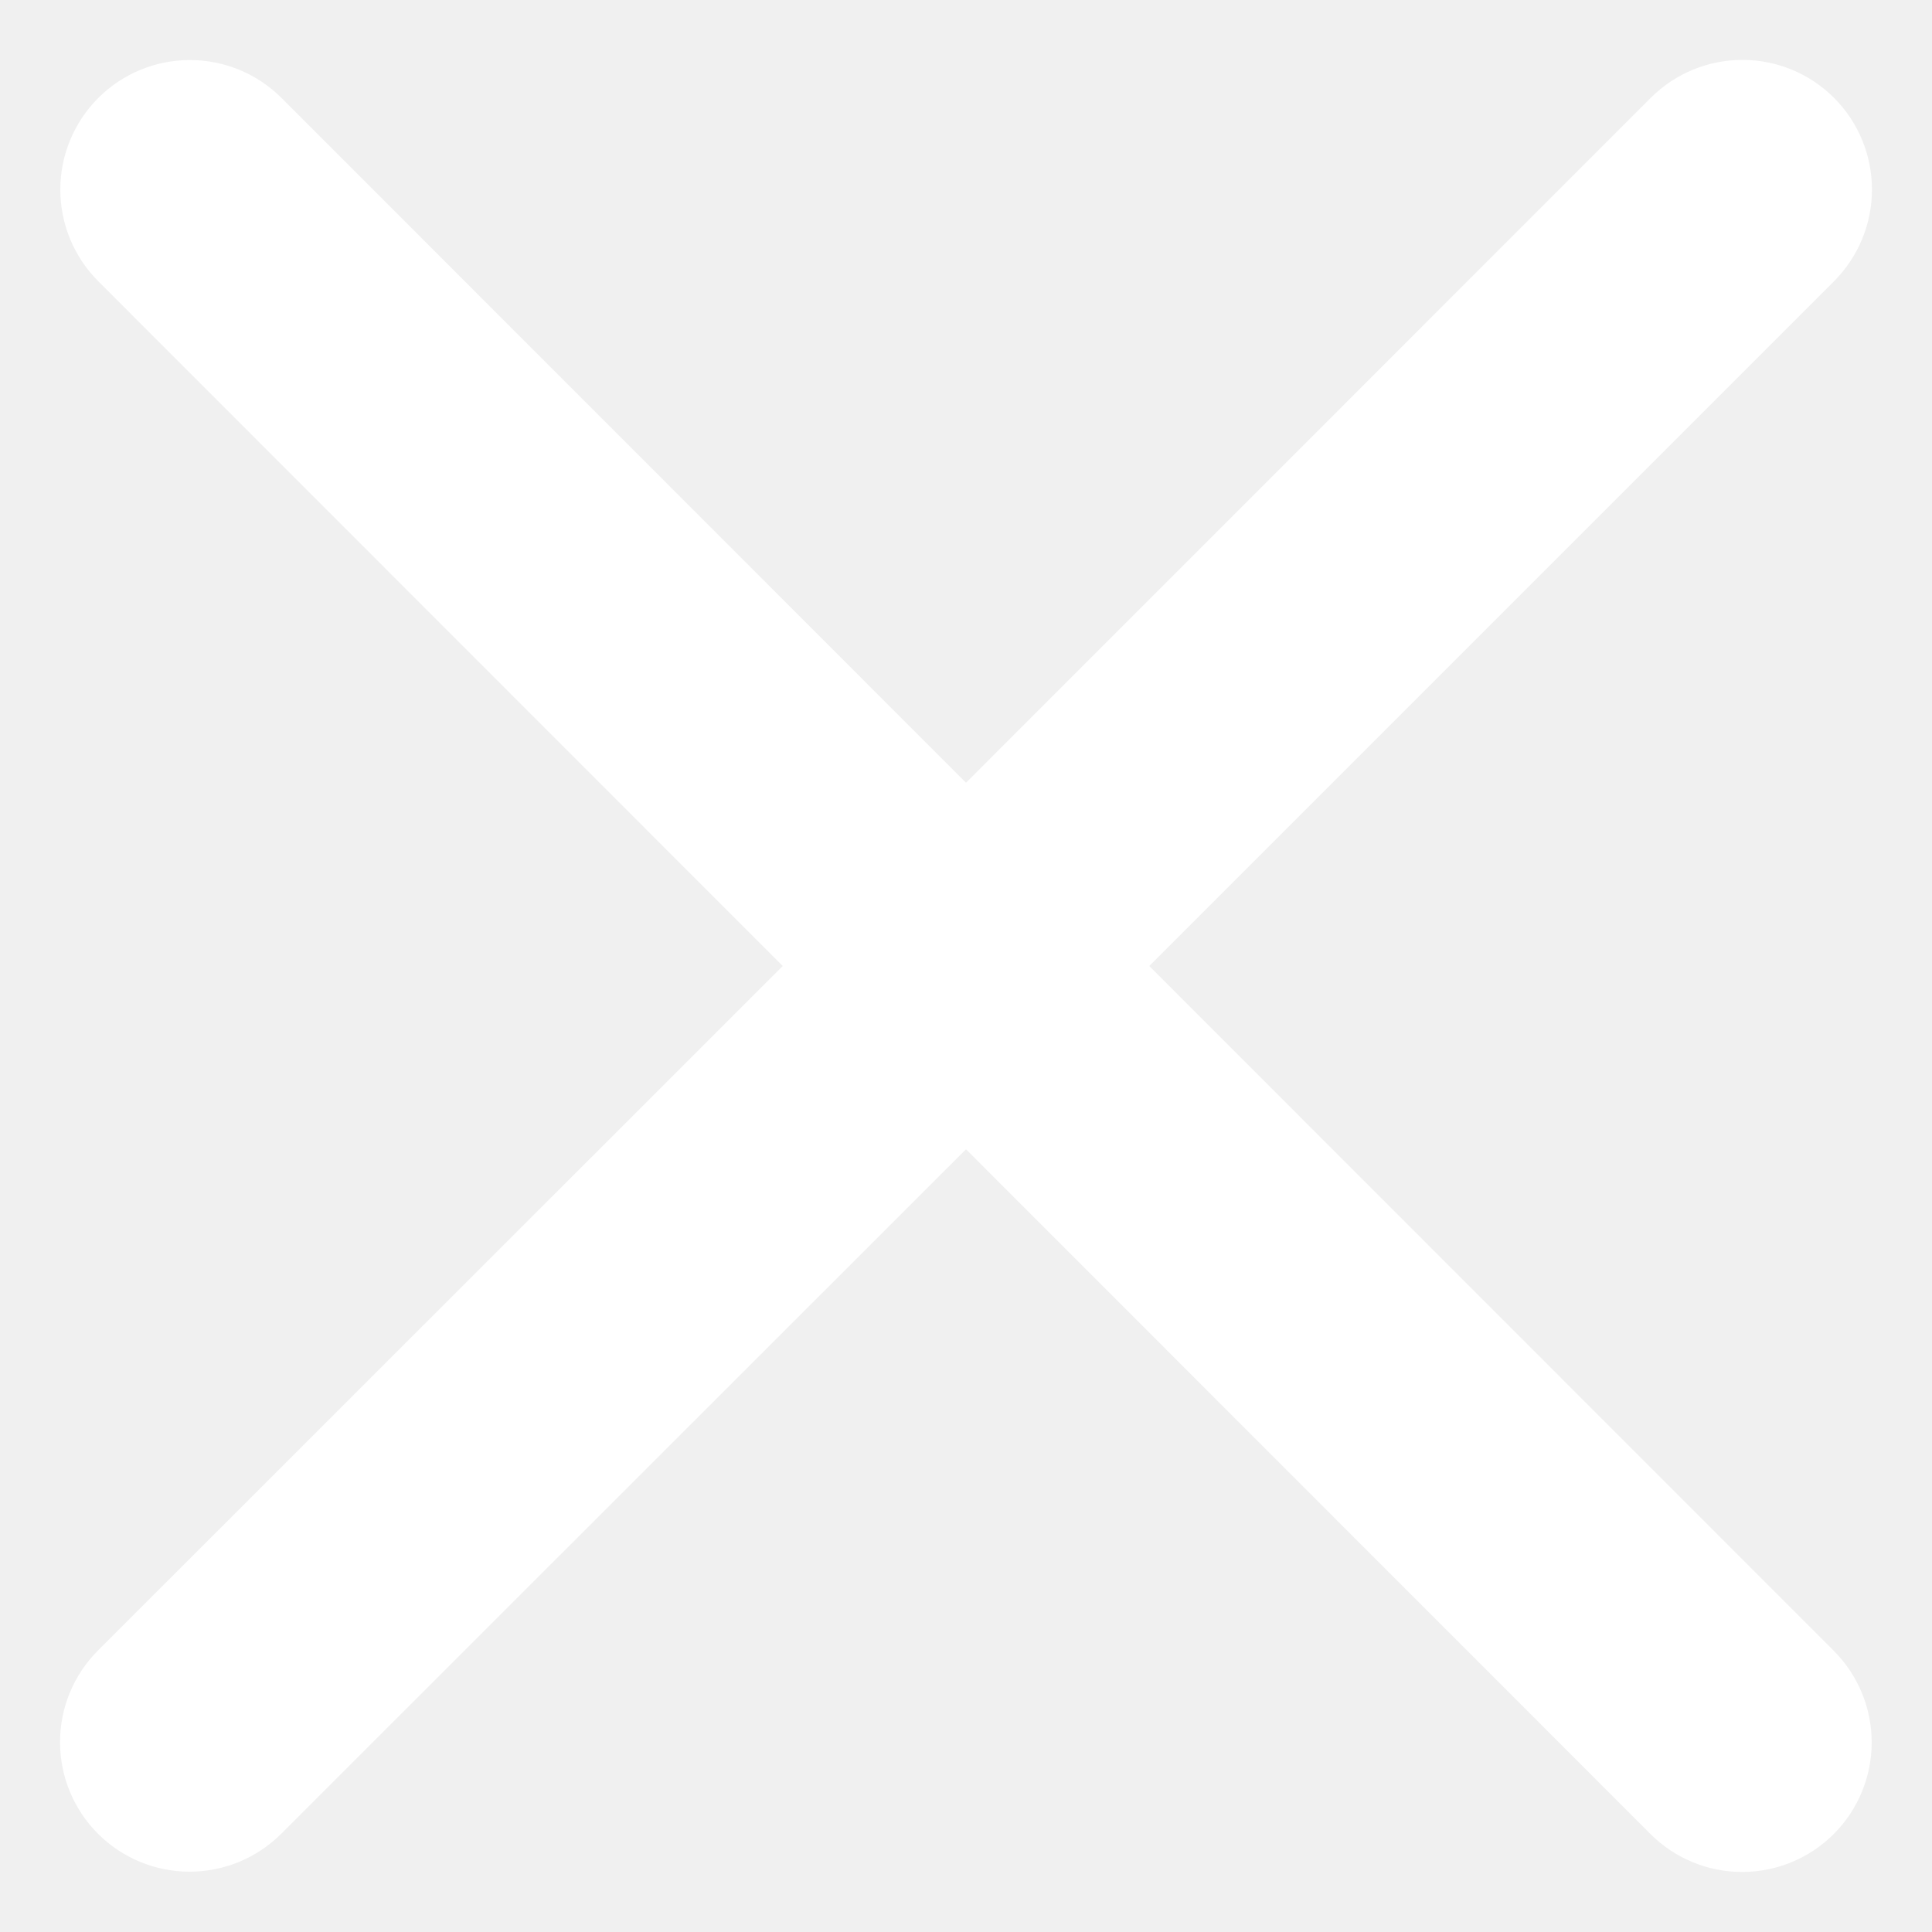
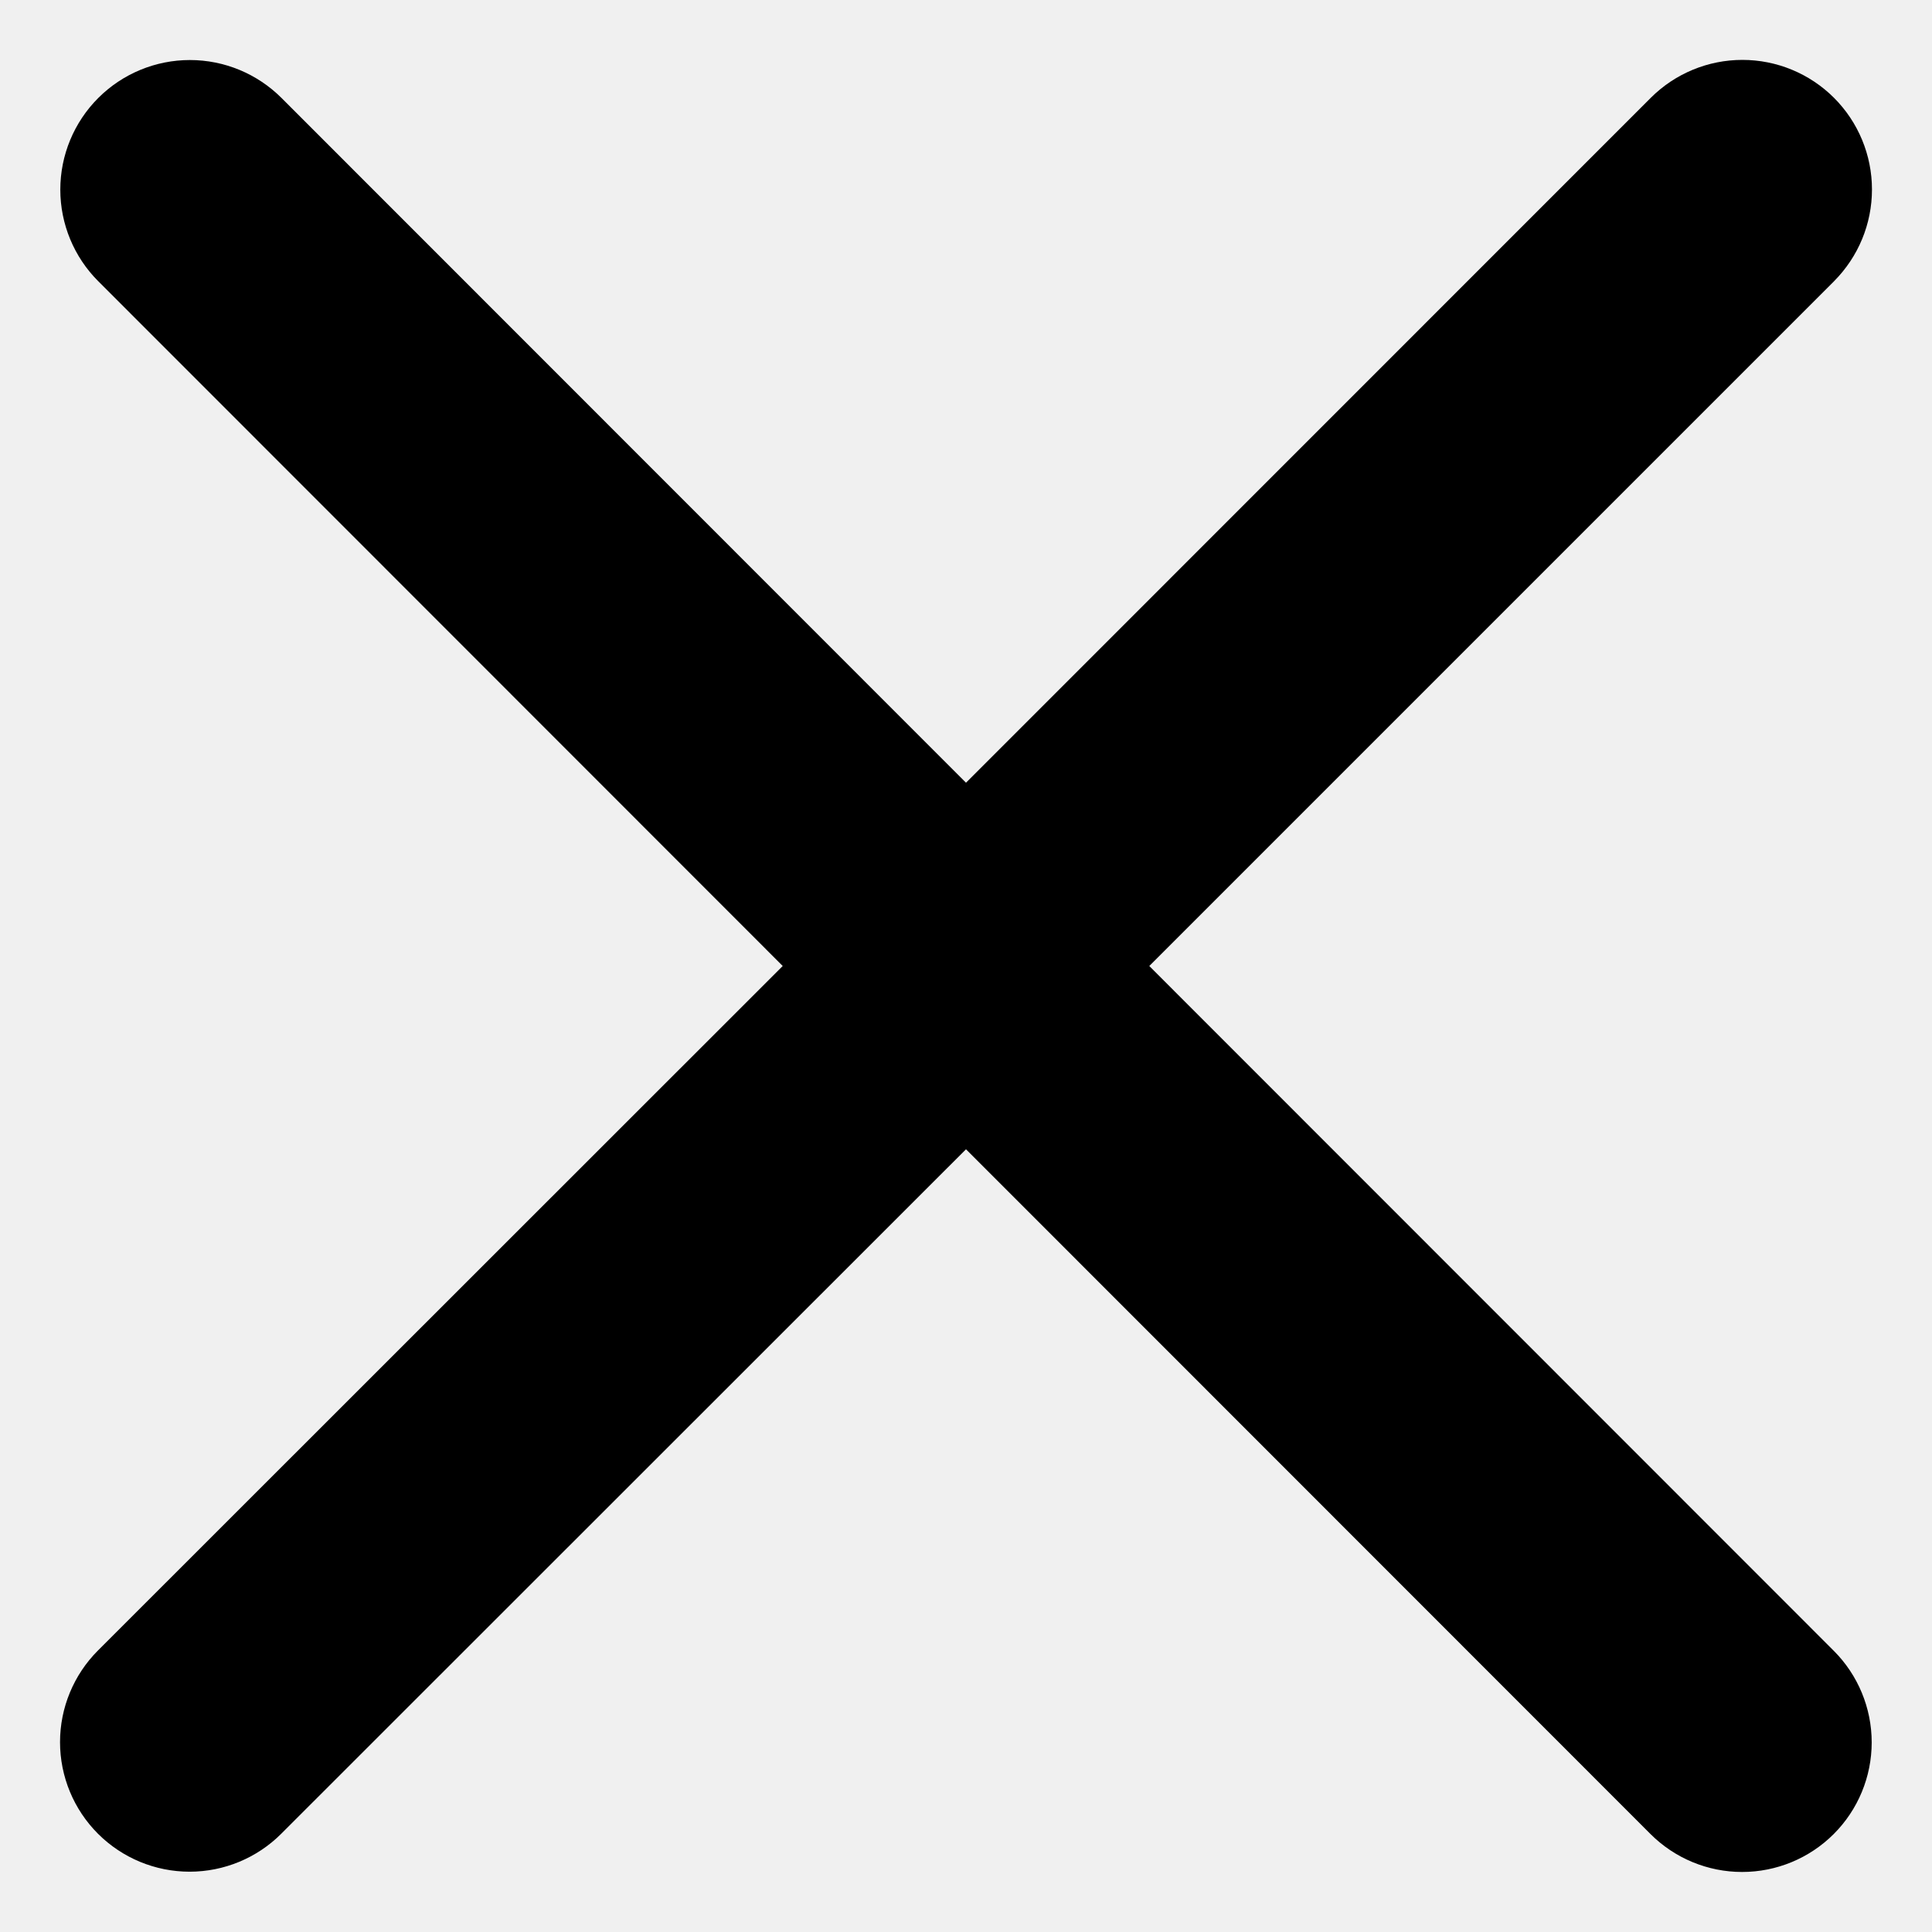
<svg xmlns="http://www.w3.org/2000/svg" viewBox="0 0 14 14" fill="none">
-   <path d="M13.288 11.962C13.464 12.138 13.563 12.377 13.563 12.626C13.563 12.875 13.464 13.114 13.288 13.29C13.112 13.466 12.873 13.565 12.624 13.565C12.375 13.565 12.136 13.466 11.96 13.29L7 8.328L2.038 13.288C1.862 13.464 1.623 13.563 1.374 13.563C1.125 13.563 0.886 13.464 0.71 13.288C0.534 13.112 0.435 12.873 0.435 12.624C0.435 12.375 0.534 12.136 0.71 11.96L5.672 7L0.712 2.038C0.536 1.862 0.437 1.623 0.437 1.374C0.437 1.125 0.536 0.886 0.712 0.71C0.888 0.534 1.127 0.435 1.376 0.435C1.625 0.435 1.864 0.534 2.04 0.71L7 5.672L11.962 0.709C12.138 0.533 12.377 0.434 12.626 0.434C12.875 0.434 13.114 0.533 13.29 0.709C13.466 0.885 13.565 1.124 13.565 1.373C13.565 1.623 13.466 1.861 13.29 2.038L8.328 7L13.288 11.962Z" fill="white" />
+   <path d="M13.288 11.962C13.464 12.138 13.563 12.377 13.563 12.626C13.563 12.875 13.464 13.114 13.288 13.29C13.112 13.466 12.873 13.565 12.624 13.565C12.375 13.565 12.136 13.466 11.96 13.29L7 8.328L2.038 13.288C1.862 13.464 1.623 13.563 1.374 13.563C1.125 13.563 0.886 13.464 0.71 13.288C0.534 13.112 0.435 12.873 0.435 12.624C0.435 12.375 0.534 12.136 0.71 11.96L5.672 7L0.712 2.038C0.536 1.862 0.437 1.623 0.437 1.374C0.437 1.125 0.536 0.886 0.712 0.71C0.888 0.534 1.127 0.435 1.376 0.435C1.625 0.435 1.864 0.534 2.04 0.71L7 5.672L11.962 0.709C12.138 0.533 12.377 0.434 12.626 0.434C12.875 0.434 13.114 0.533 13.29 0.709C13.466 0.885 13.565 1.124 13.565 1.373C13.565 1.623 13.466 1.861 13.29 2.038L8.328 7L13.288 11.962Z" fill="currentColor" />
</svg>
